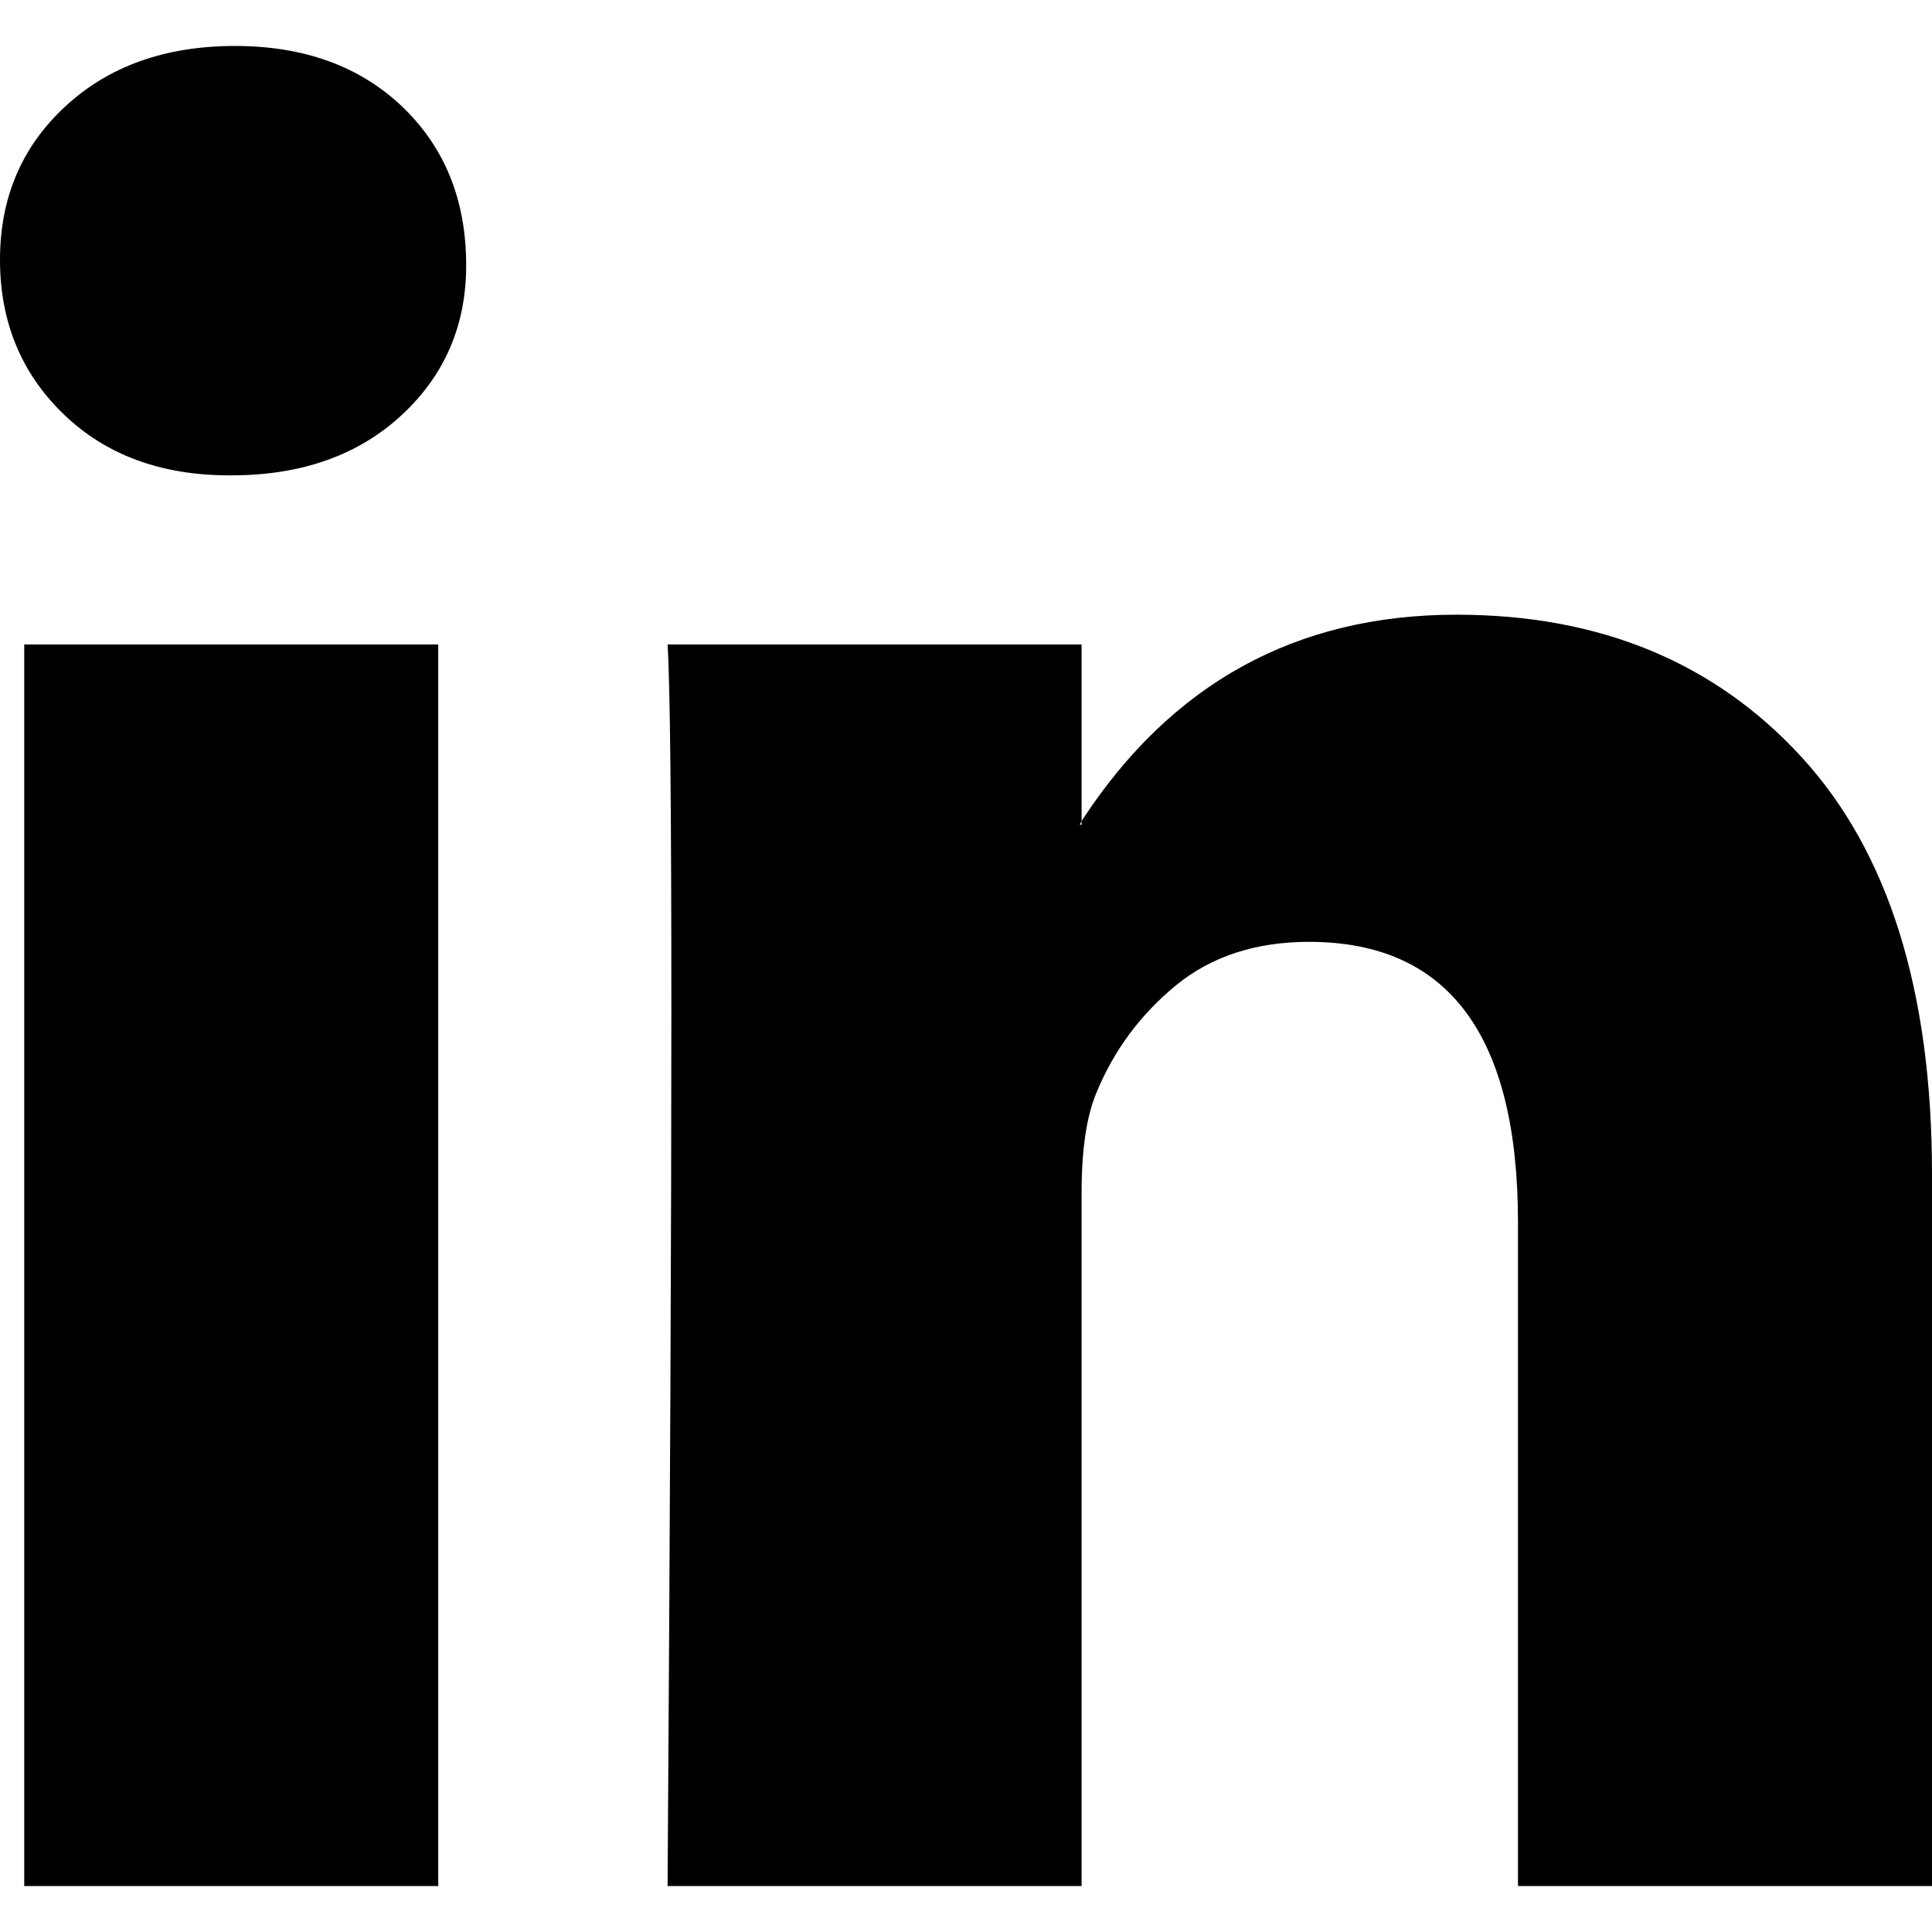
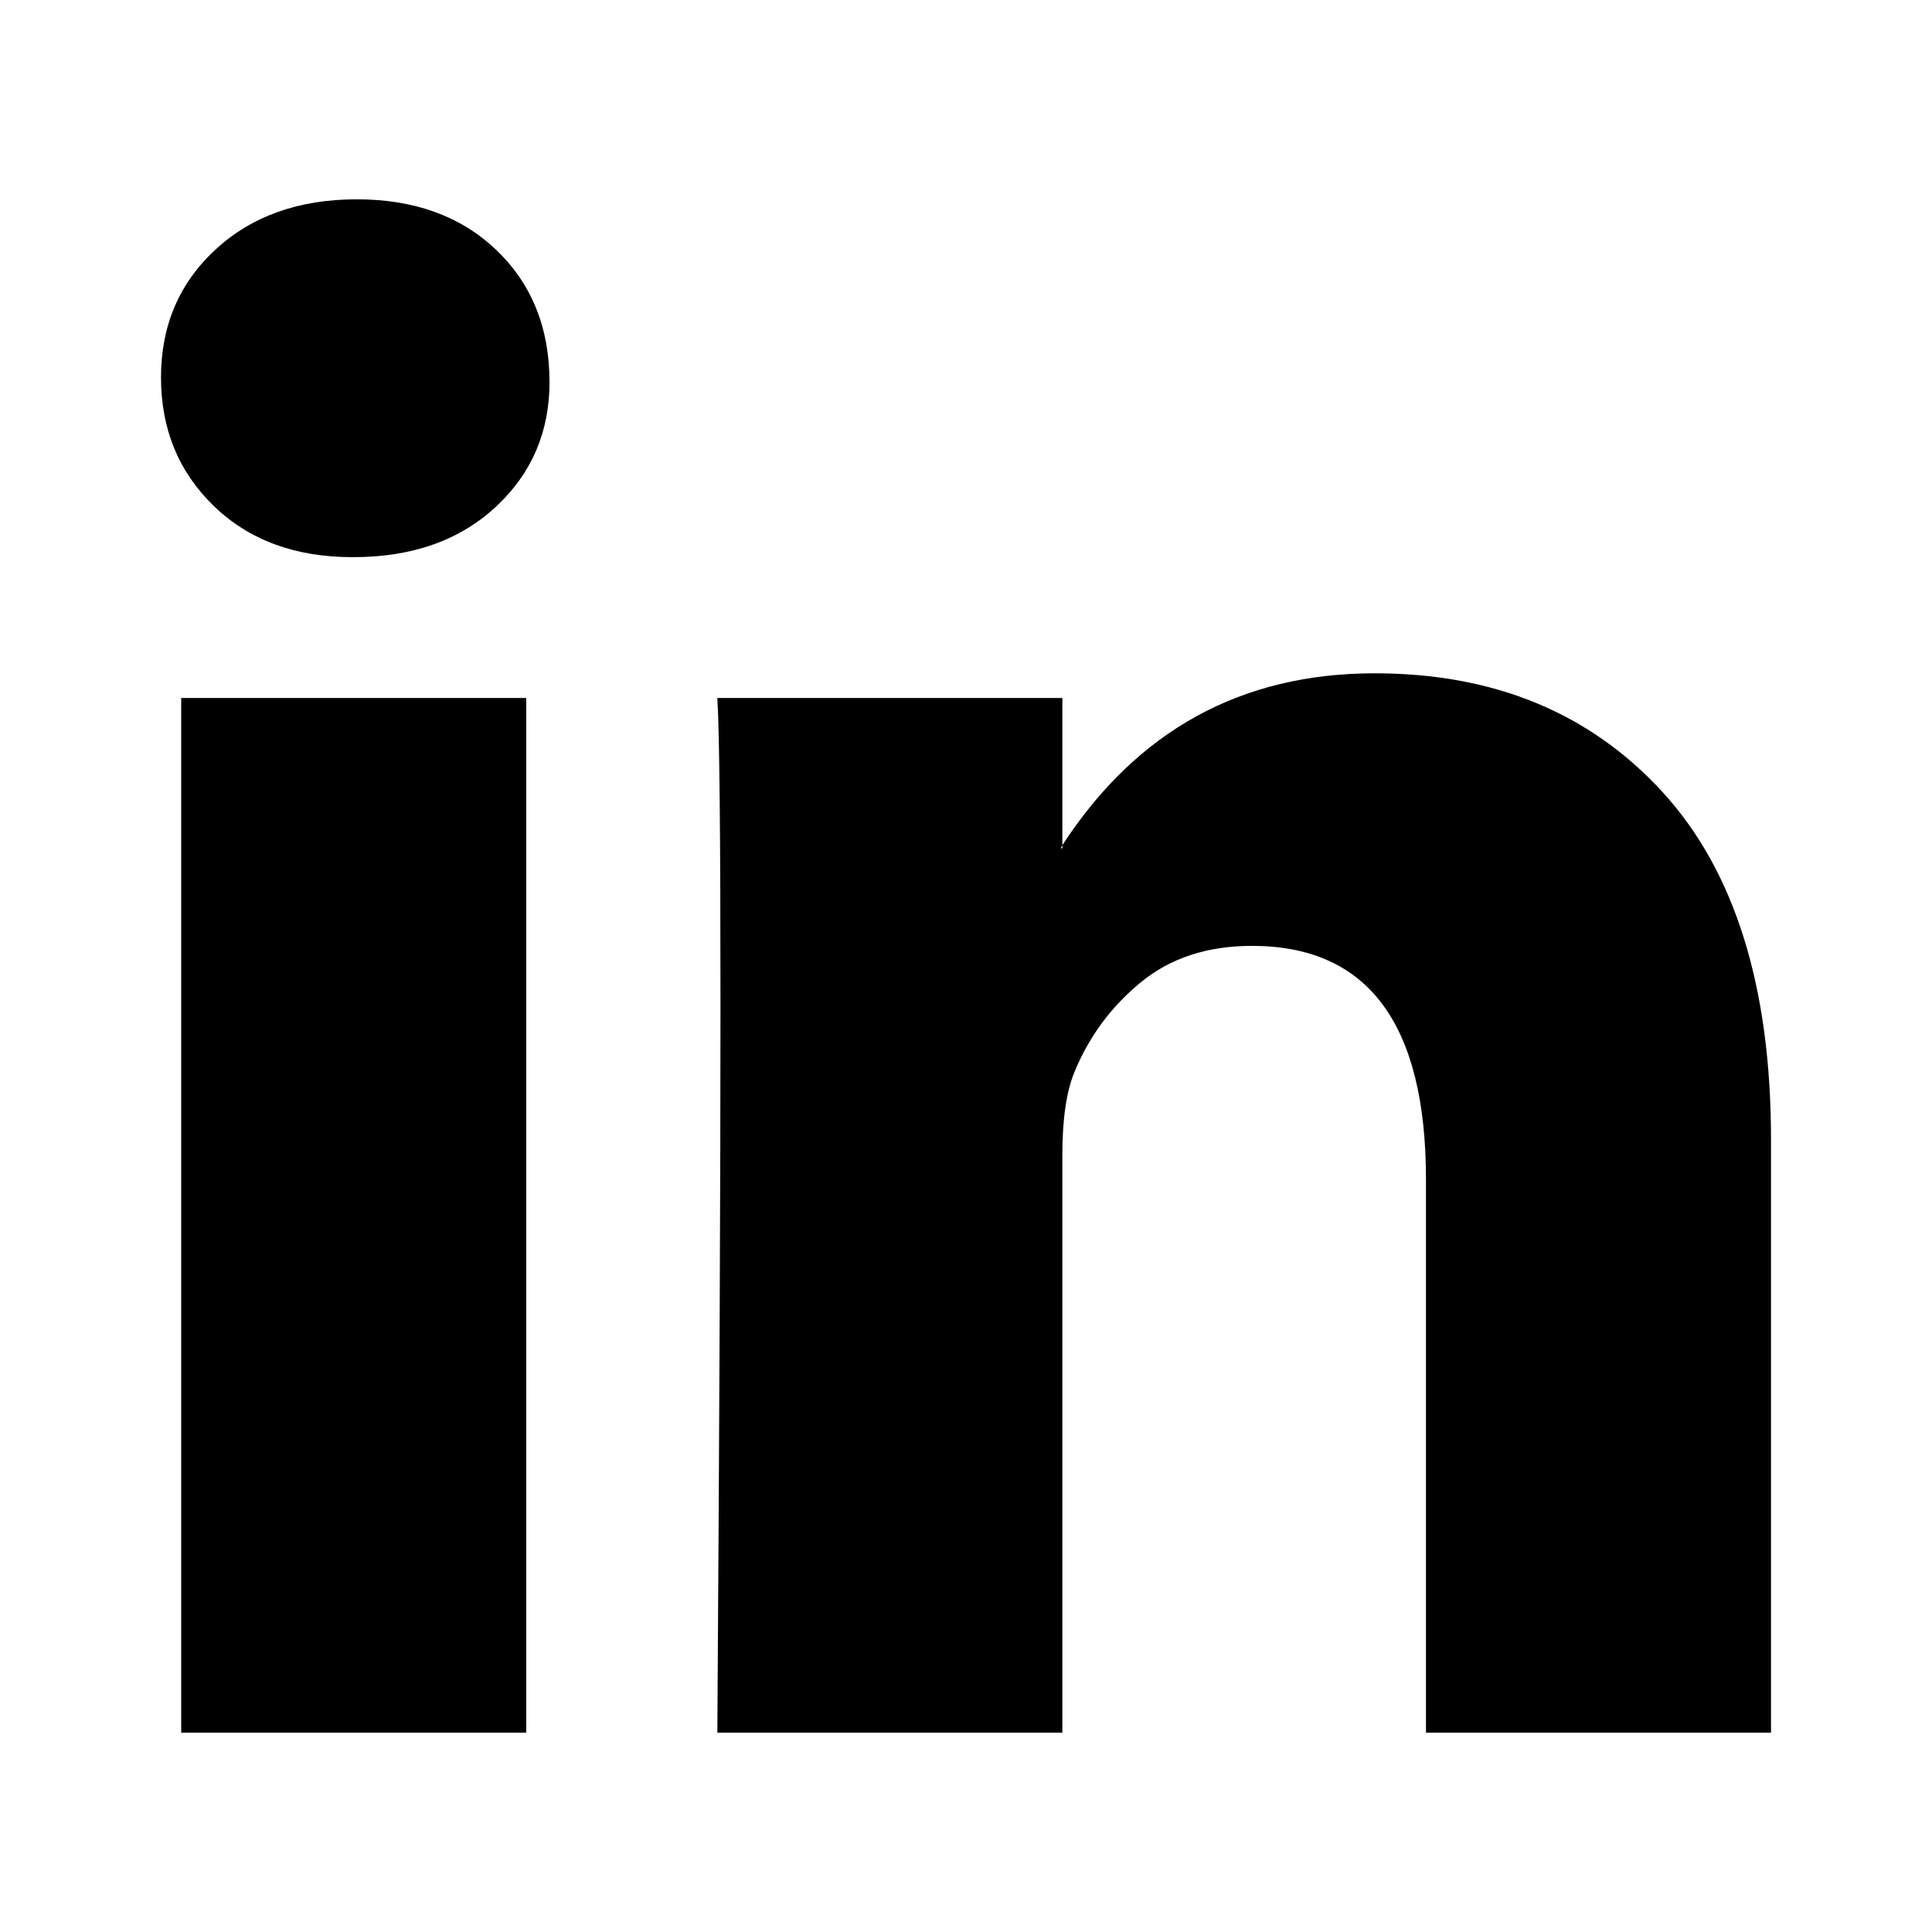
<svg xmlns="http://www.w3.org/2000/svg" version="1.1" width="24" height="24" viewBox="0 0 24 24">
-   <path d="M0 3.227C0 2.457 0.27 1.822 0.811 1.322 1.351 0.822 2.054 0.571 2.919 0.571 3.768 0.571 4.456 0.818 4.981 1.31 5.521 1.818 5.791 2.48 5.791 3.296 5.791 4.035 5.529 4.65 5.004 5.143 4.463 5.651 3.753 5.905 2.873 5.905H2.849C2 5.905 1.313 5.651 0.788 5.143 0.263 4.635 0 3.996 0 3.227ZM0.301 23.429V8.006H5.444V23.429H0.301ZM8.293 23.429H13.436V14.817C13.436 14.278 13.498 13.862 13.622 13.57 13.838 13.047 14.166 12.604 14.606 12.242 15.046 11.881 15.599 11.7 16.263 11.7 17.992 11.7 18.857 12.862 18.857 15.186V23.429H24V14.586C24 12.308 23.459 10.58 22.378 9.403 21.297 8.225 19.869 7.636 18.093 7.636 16.1 7.636 14.548 8.491 13.436 10.199V10.245H13.413L13.436 10.199V8.006H8.293C8.324 8.498 8.34 10.03 8.34 12.6 8.34 15.171 8.324 18.78 8.293 23.429Z" />
+   <path d="M2 4.689C2 4.047 2.225 3.518 2.676 3.101 3.126 2.685 3.712 2.476 4.432 2.476 5.14 2.476 5.713 2.681 6.151 3.092 6.601 3.515 6.826 4.067 6.826 4.747 6.826 5.362 6.607 5.875 6.17 6.286 5.719 6.709 5.127 6.921 4.394 6.921H4.375C3.667 6.921 3.094 6.709 2.656 6.286 2.219 5.862 2 5.33 2 4.689ZM2.251 21.524V8.671H6.537V21.524H2.251ZM8.911 21.524H13.197V14.347C13.197 13.898 13.248 13.552 13.351 13.308 13.532 12.872 13.805 12.503 14.172 12.202 14.539 11.901 14.999 11.75 15.552 11.75 16.994 11.75 17.714 12.718 17.714 14.655V21.524H22V14.155C22 12.257 21.55 10.817 20.649 9.835 19.748 8.854 18.557 8.364 17.077 8.364 15.417 8.364 14.124 9.076 13.197 10.499V10.538H13.178L13.197 10.499V8.671H8.911C8.937 9.082 8.95 10.358 8.95 12.5 8.95 14.642 8.937 17.65 8.911 21.524Z" />
</svg>
